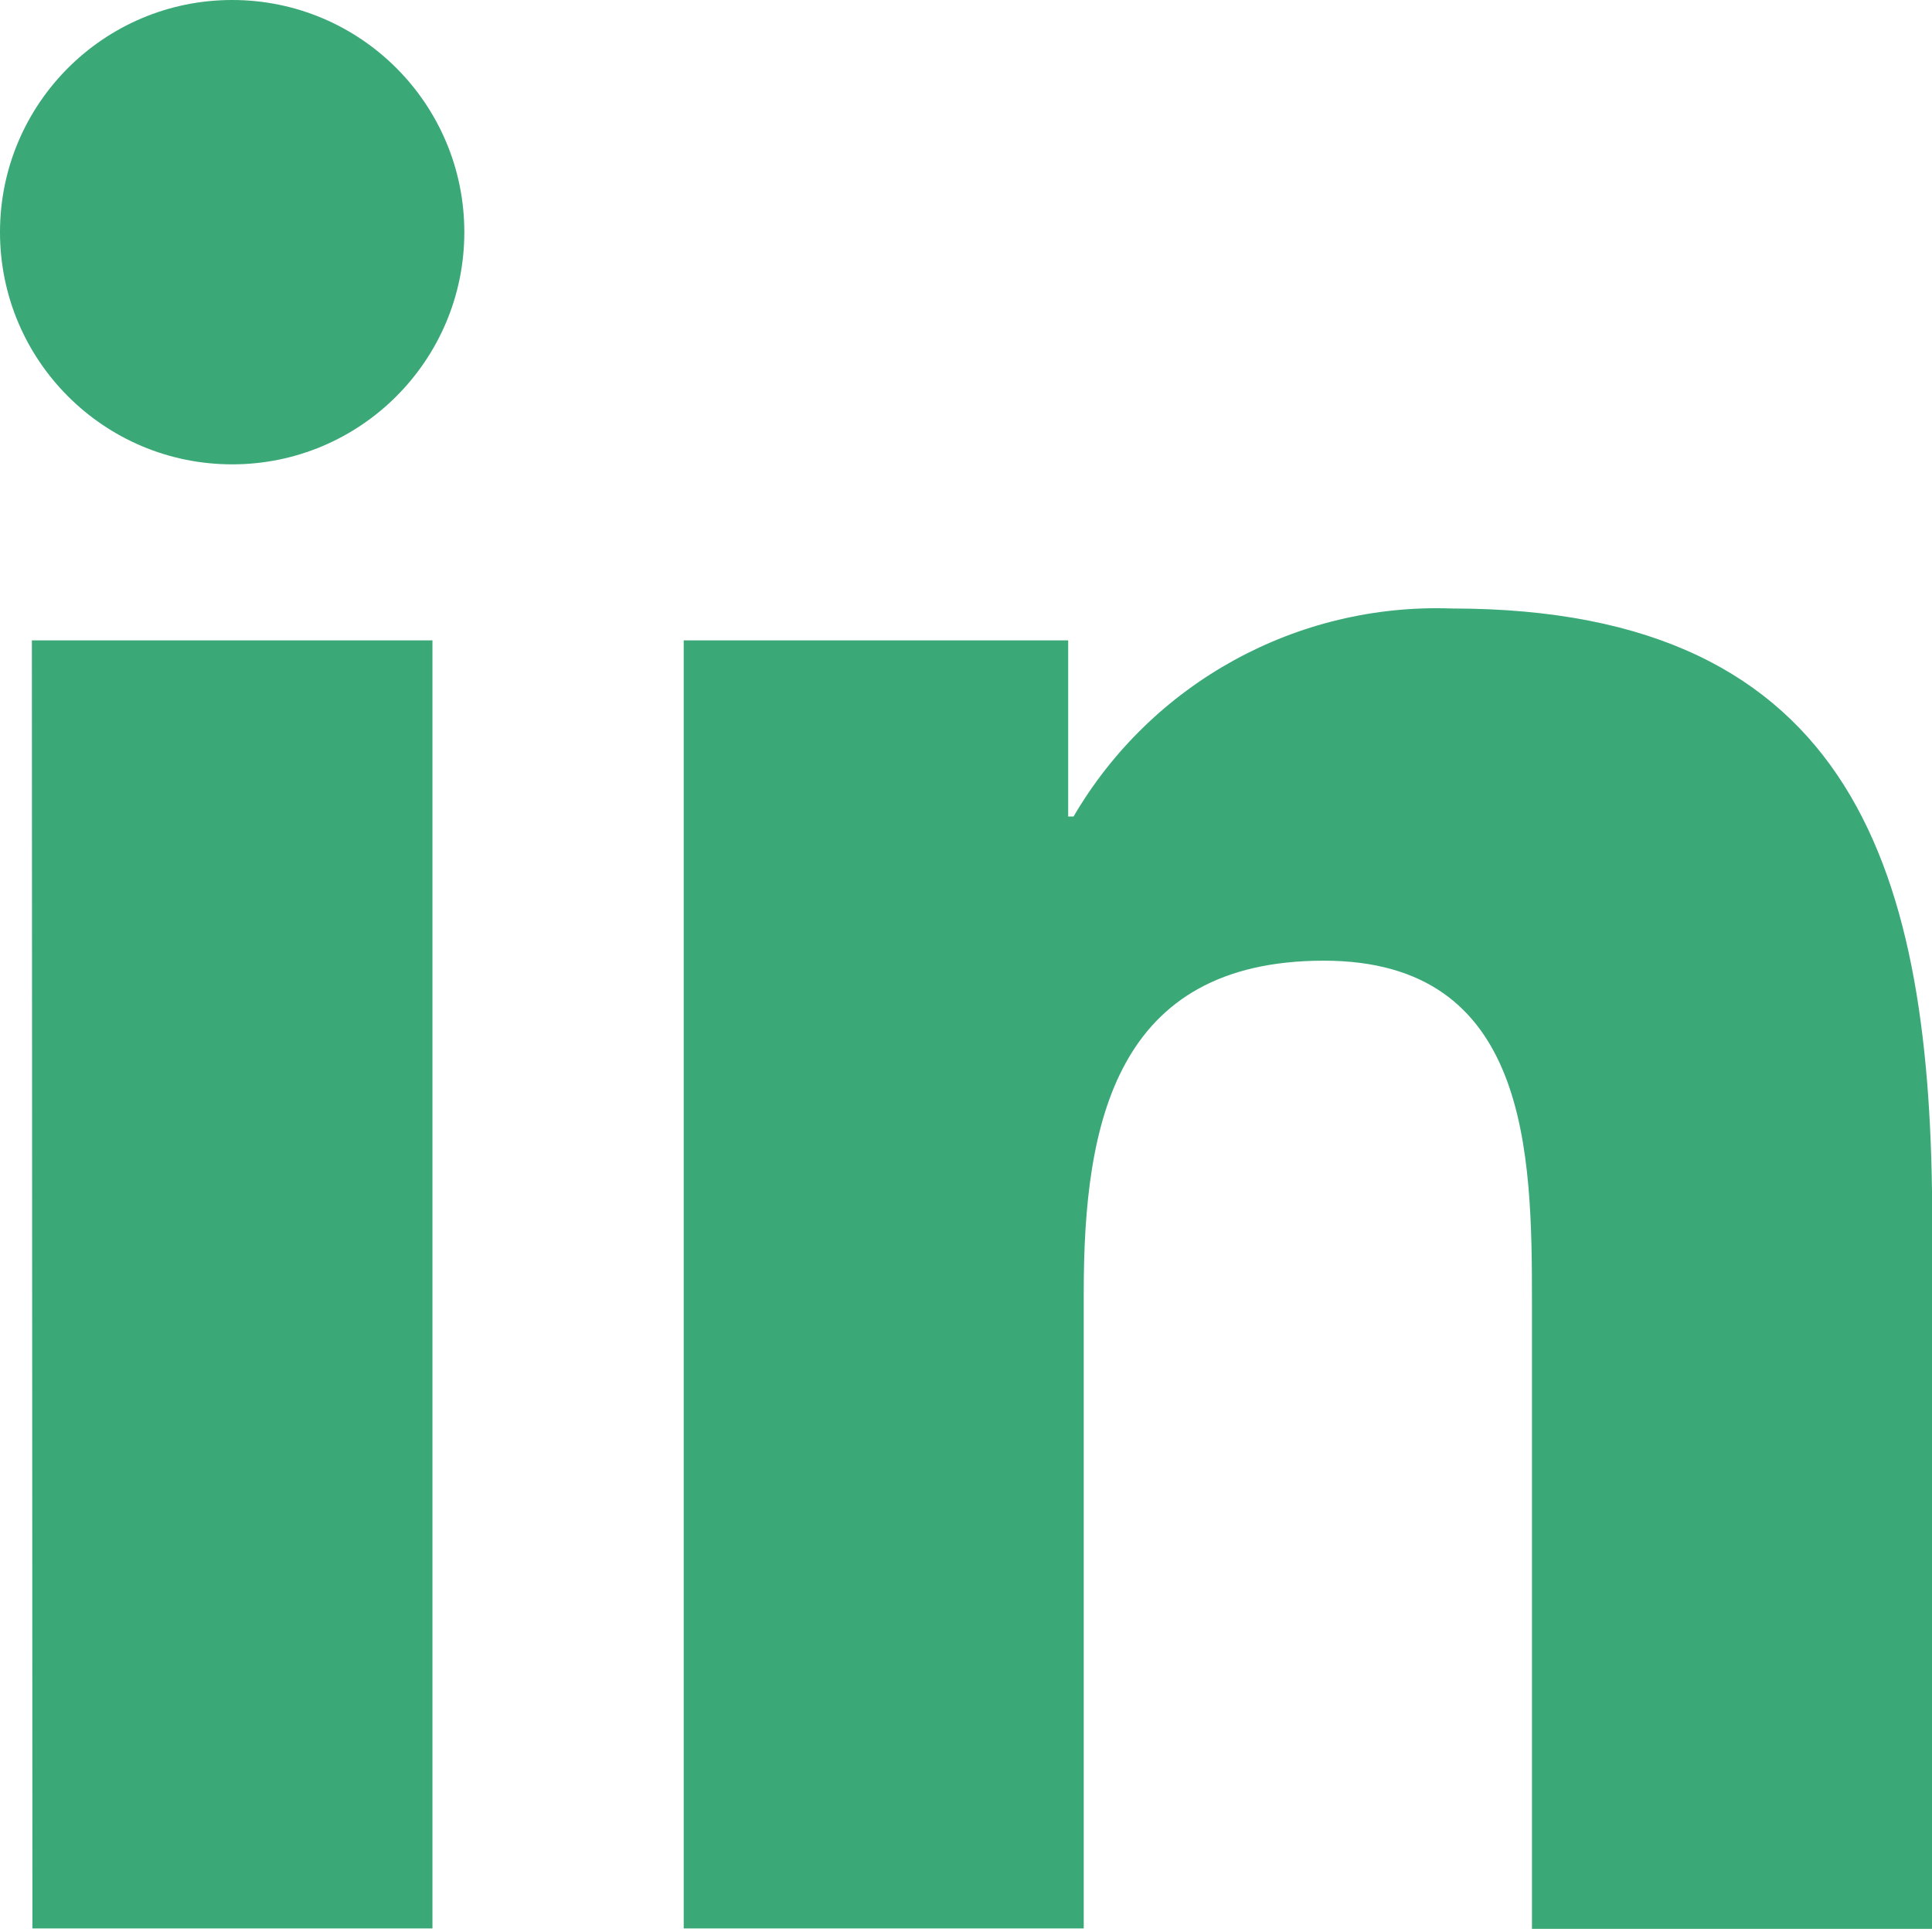
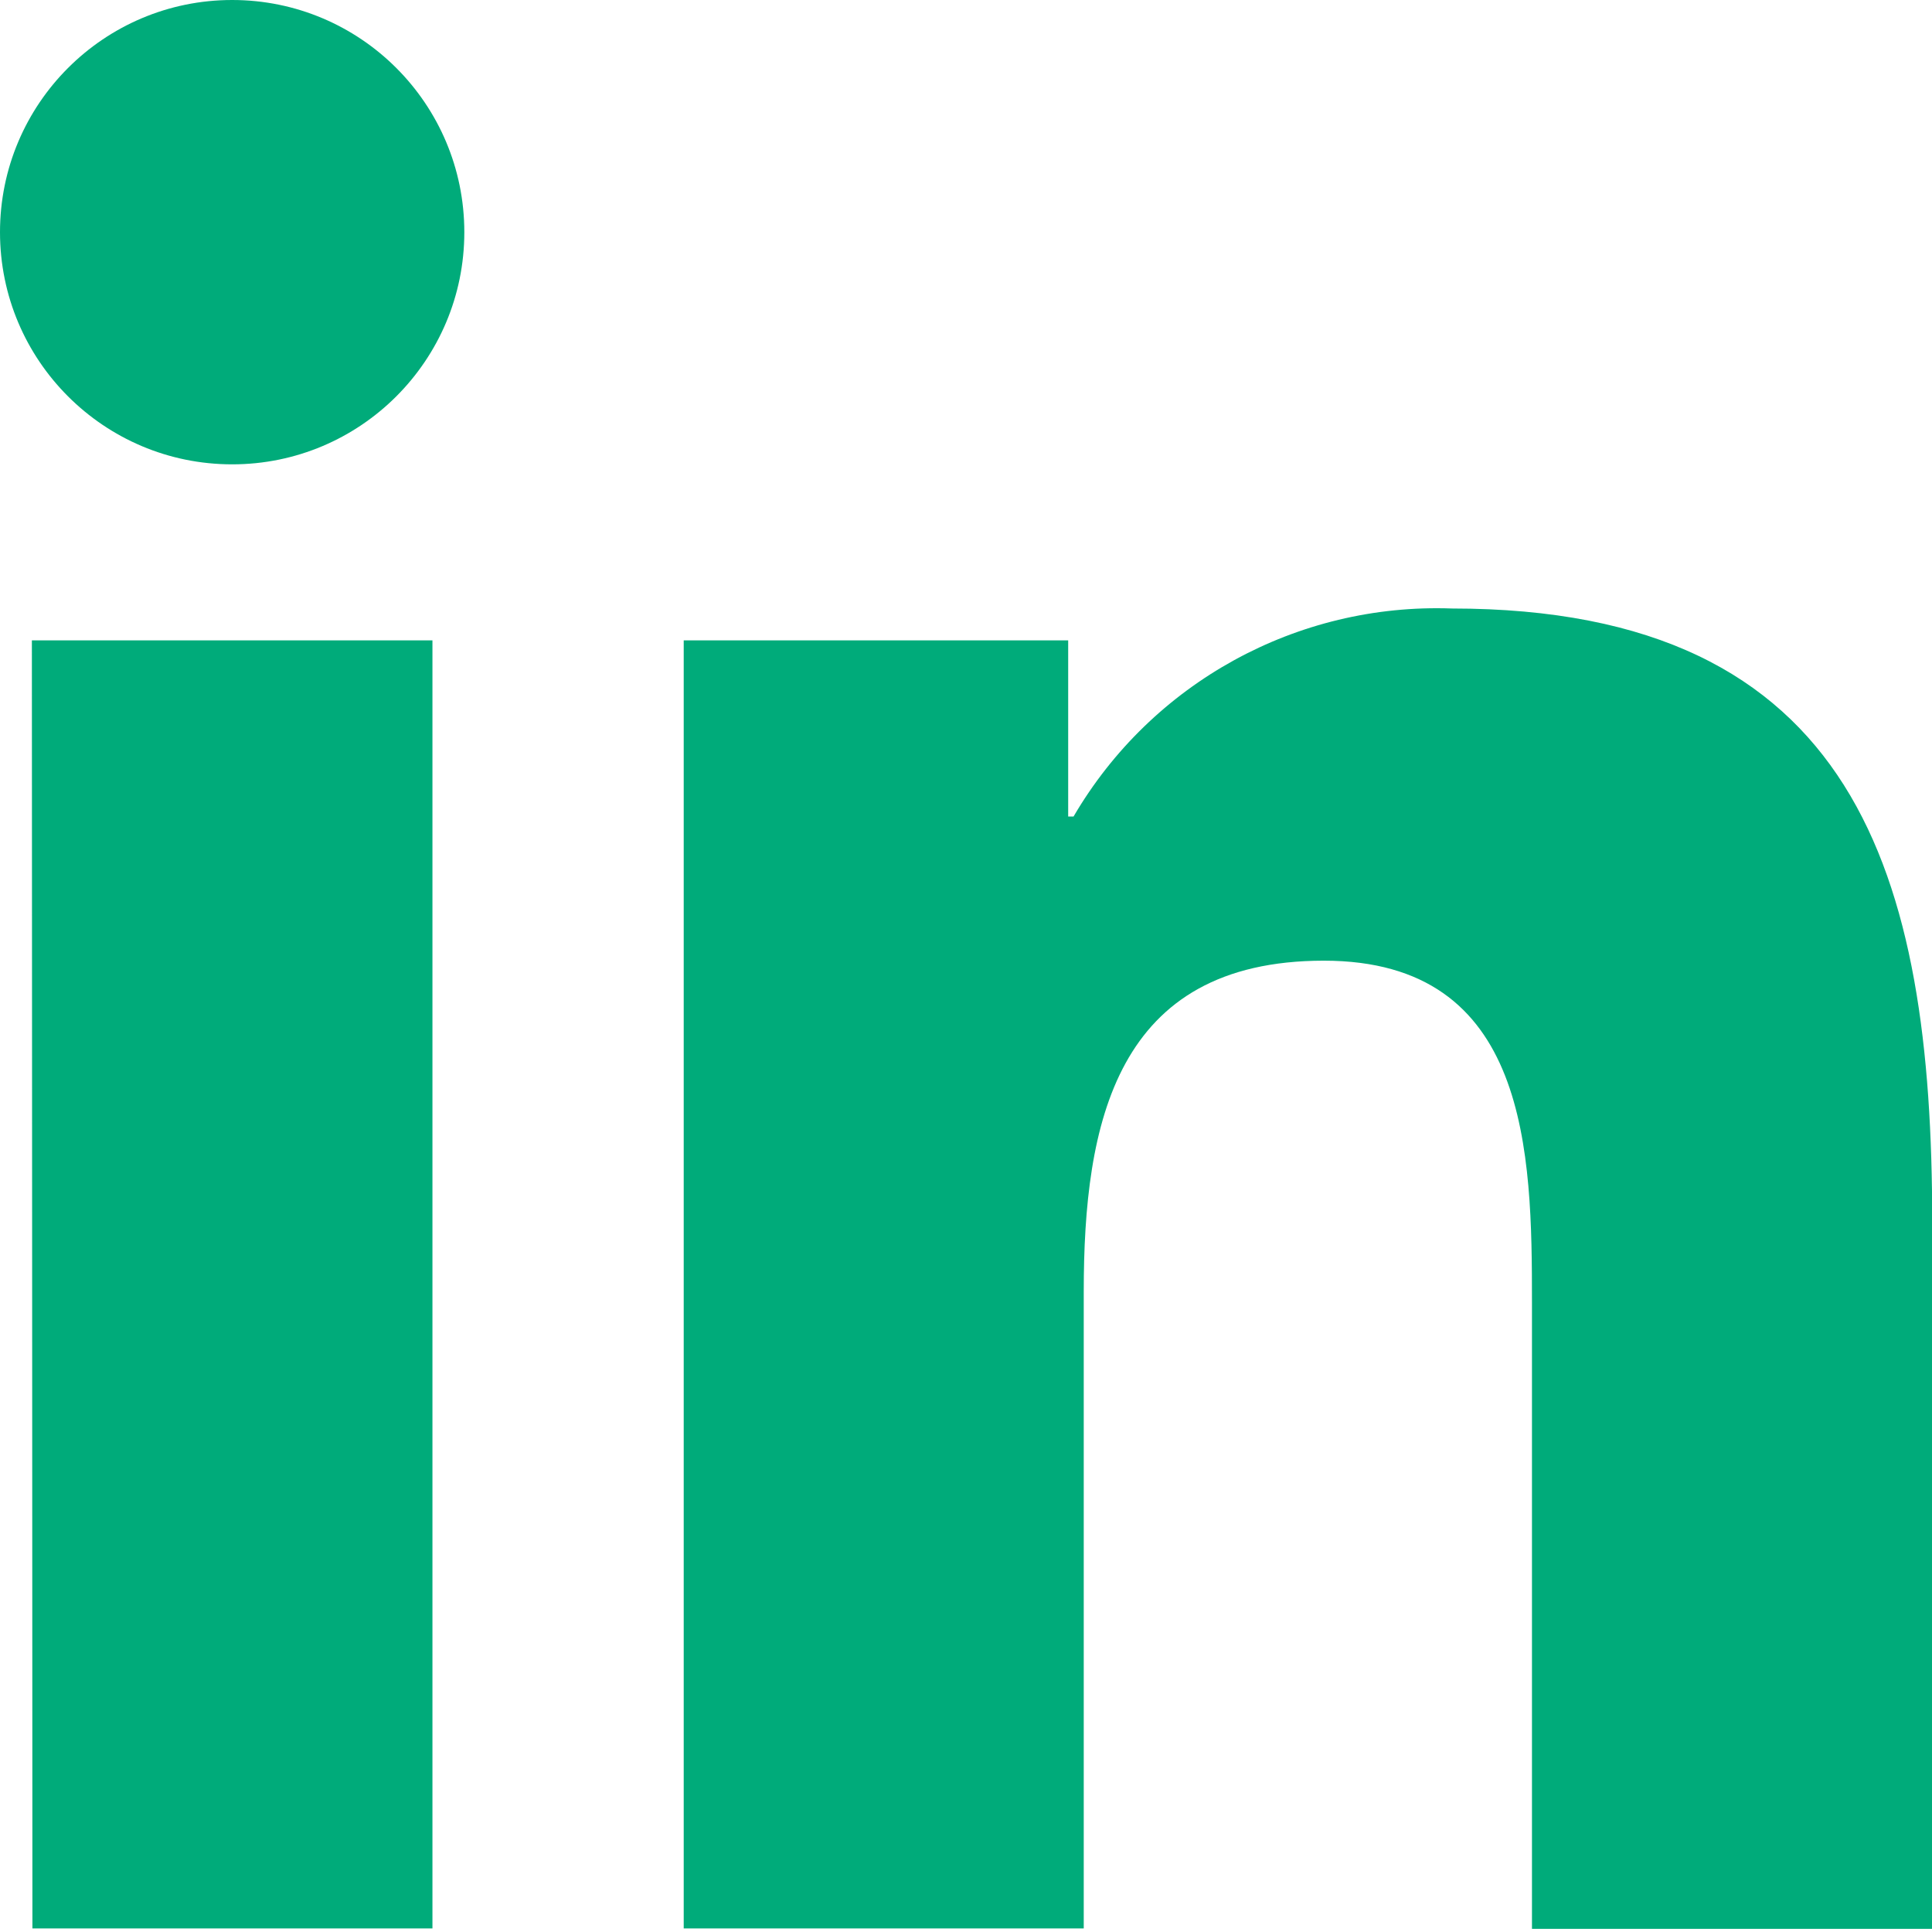
<svg xmlns="http://www.w3.org/2000/svg" width="18" height="17.969" viewBox="0 0 18 17.969">
  <g id="linkedin-green" transform="translate(-2.795 -2.821)">
-     <circle id="Ellipse_9919" data-name="Ellipse 9919" cx="2.163" cy="2.163" r="2.163" transform="translate(2.795 2.821)" fill="#3aa877" />
-     <path id="Path_107300" data-name="Path 107300" d="M9.168,8.852v12h3.727V14.919c0-1.566.295-3.083,2.237-3.083,1.915,0,1.939,1.791,1.939,3.182v5.838H20.8V14.273c0-3.233-.7-5.718-4.475-5.718A3.919,3.919,0,0,0,12.8,10.493h-.05V8.852Zm-6.073,0H6.827v12H3.1Z" transform="translate(-0.003 -0.065)" fill="#3aa877" />
+     <circle id="Ellipse_9919" data-name="Ellipse 9919" cx="2.163" cy="2.163" r="2.163" transform="translate(2.795 2.821)" fill="#00ab7a" />
+     <path id="Path_107300" data-name="Path 107300" d="M9.168,8.852v12h3.727V14.919c0-1.566.295-3.083,2.237-3.083,1.915,0,1.939,1.791,1.939,3.182v5.838H20.8V14.273c0-3.233-.7-5.718-4.475-5.718A3.919,3.919,0,0,0,12.8,10.493h-.05V8.852Zm-6.073,0H6.827v12H3.1Z" transform="translate(-0.003 -0.065)" fill="#00ab7a" />
  </g>
</svg>
